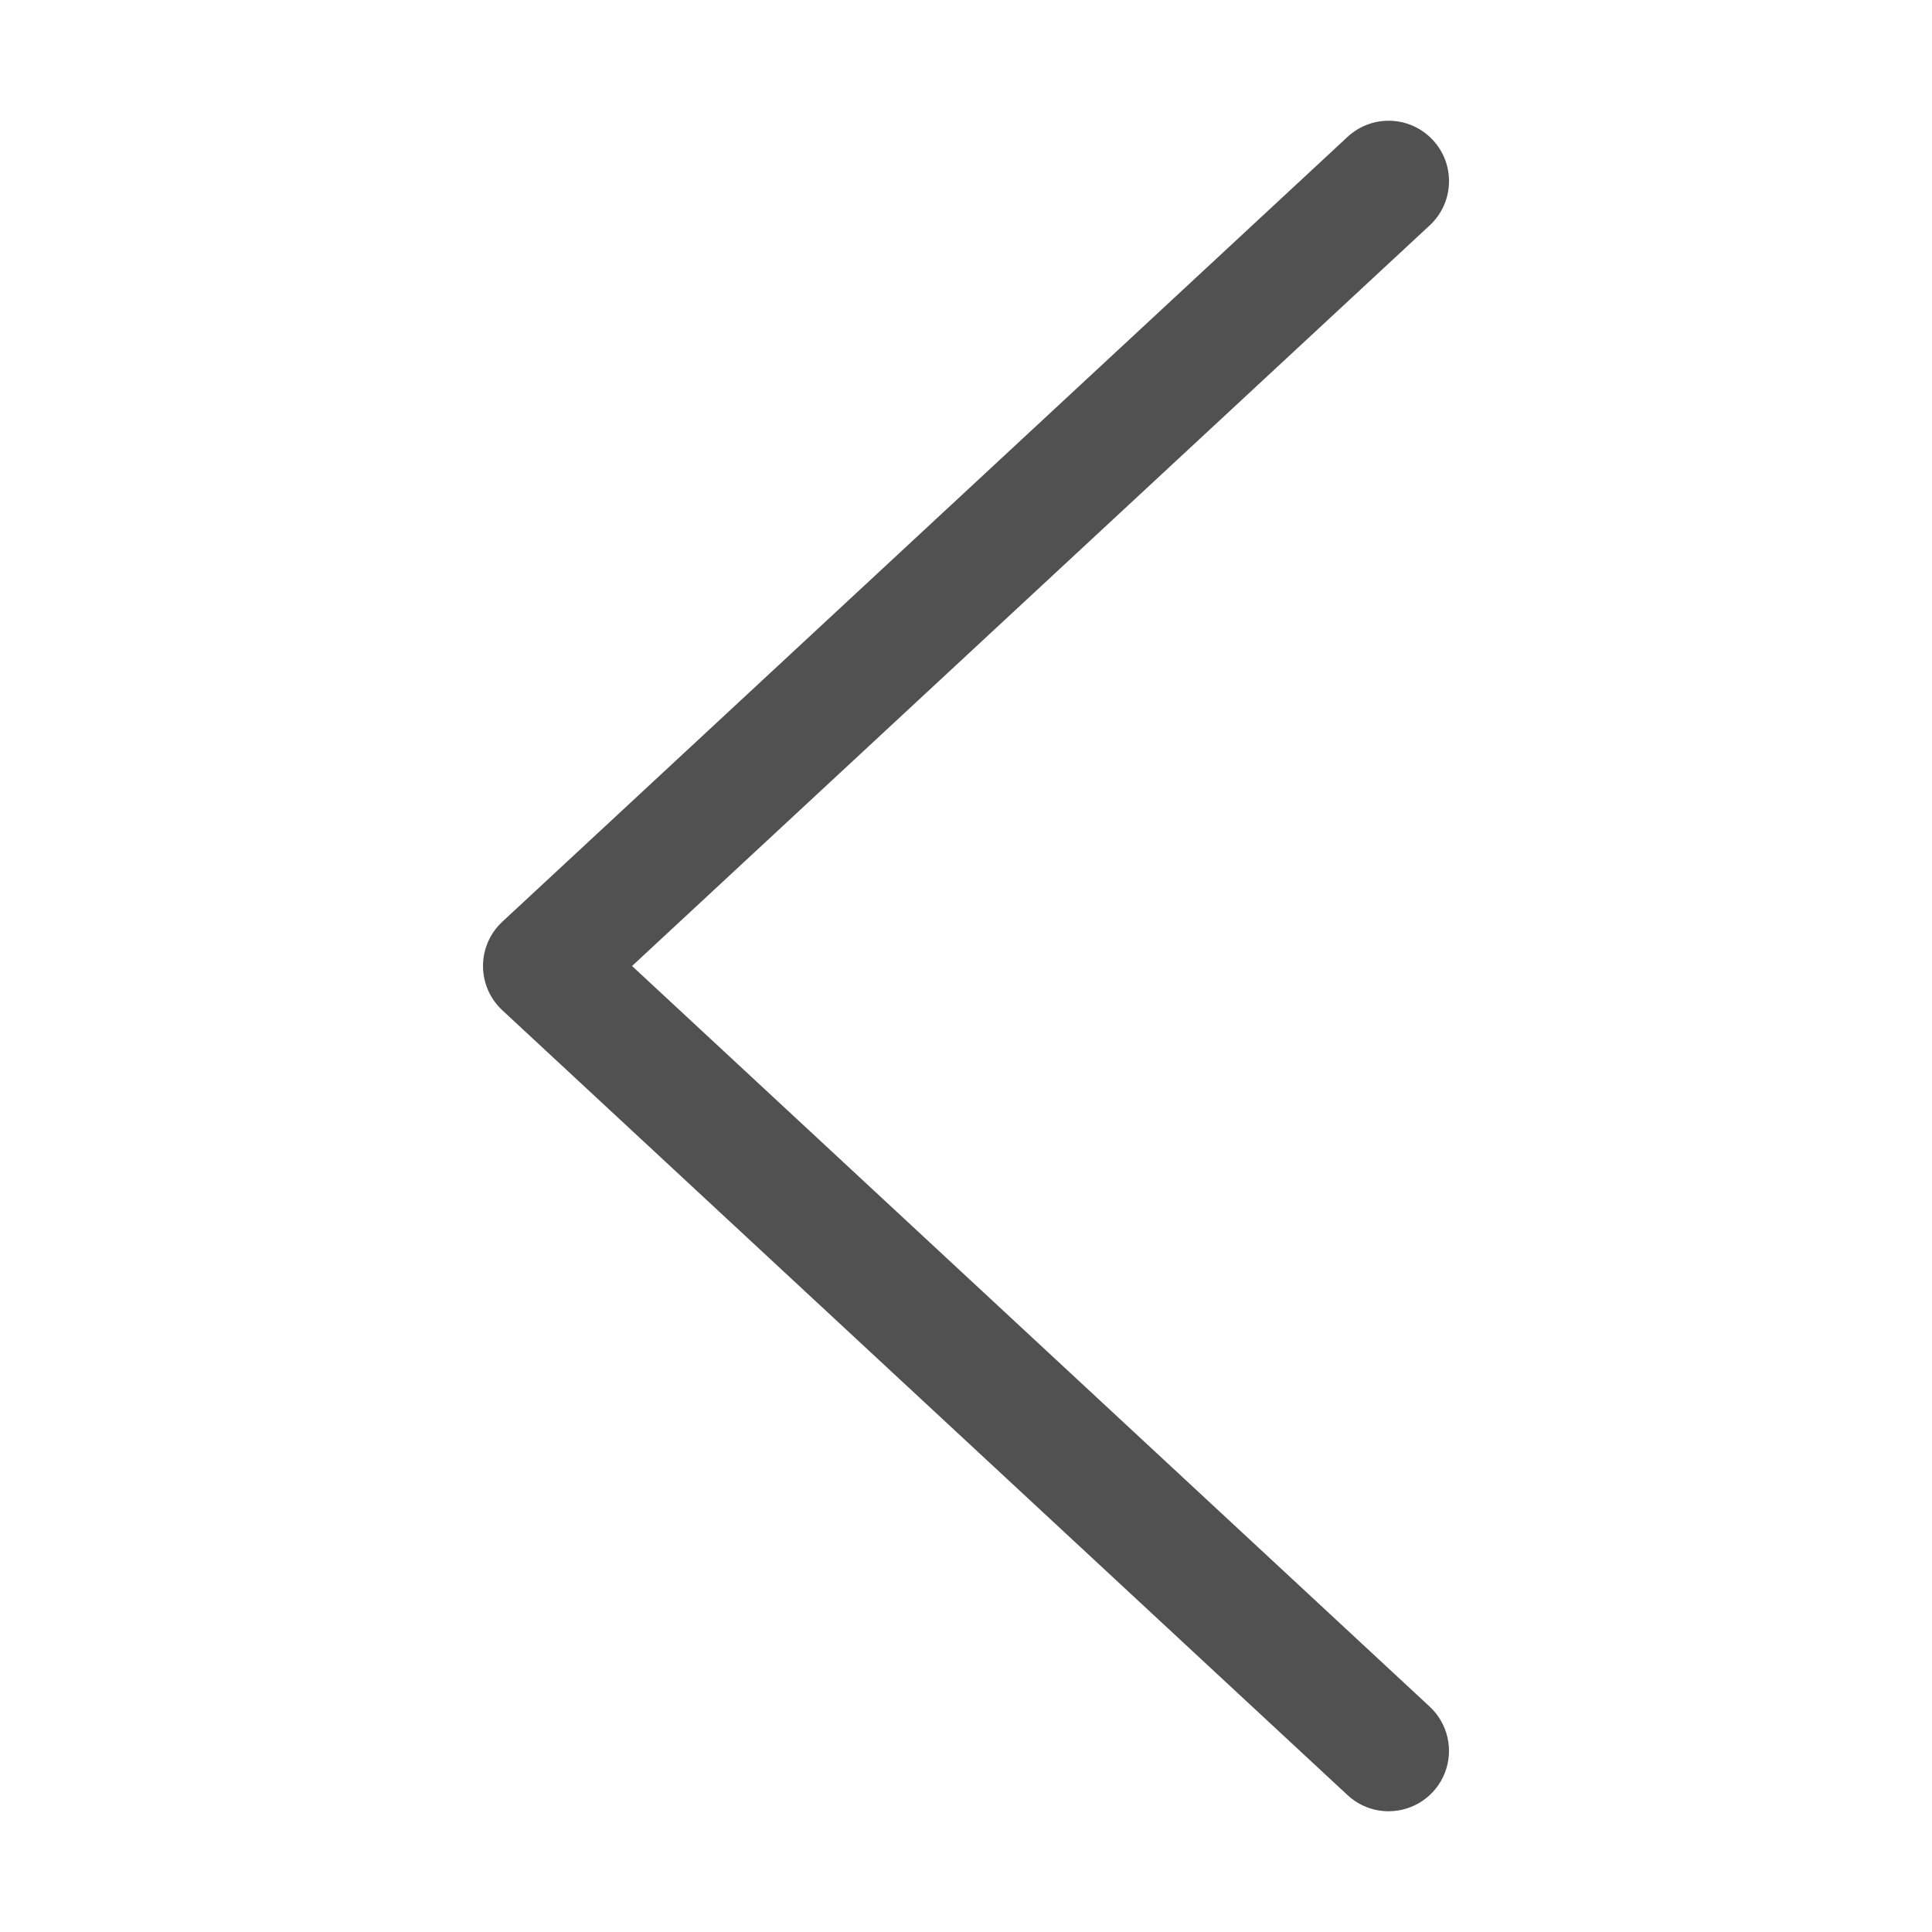
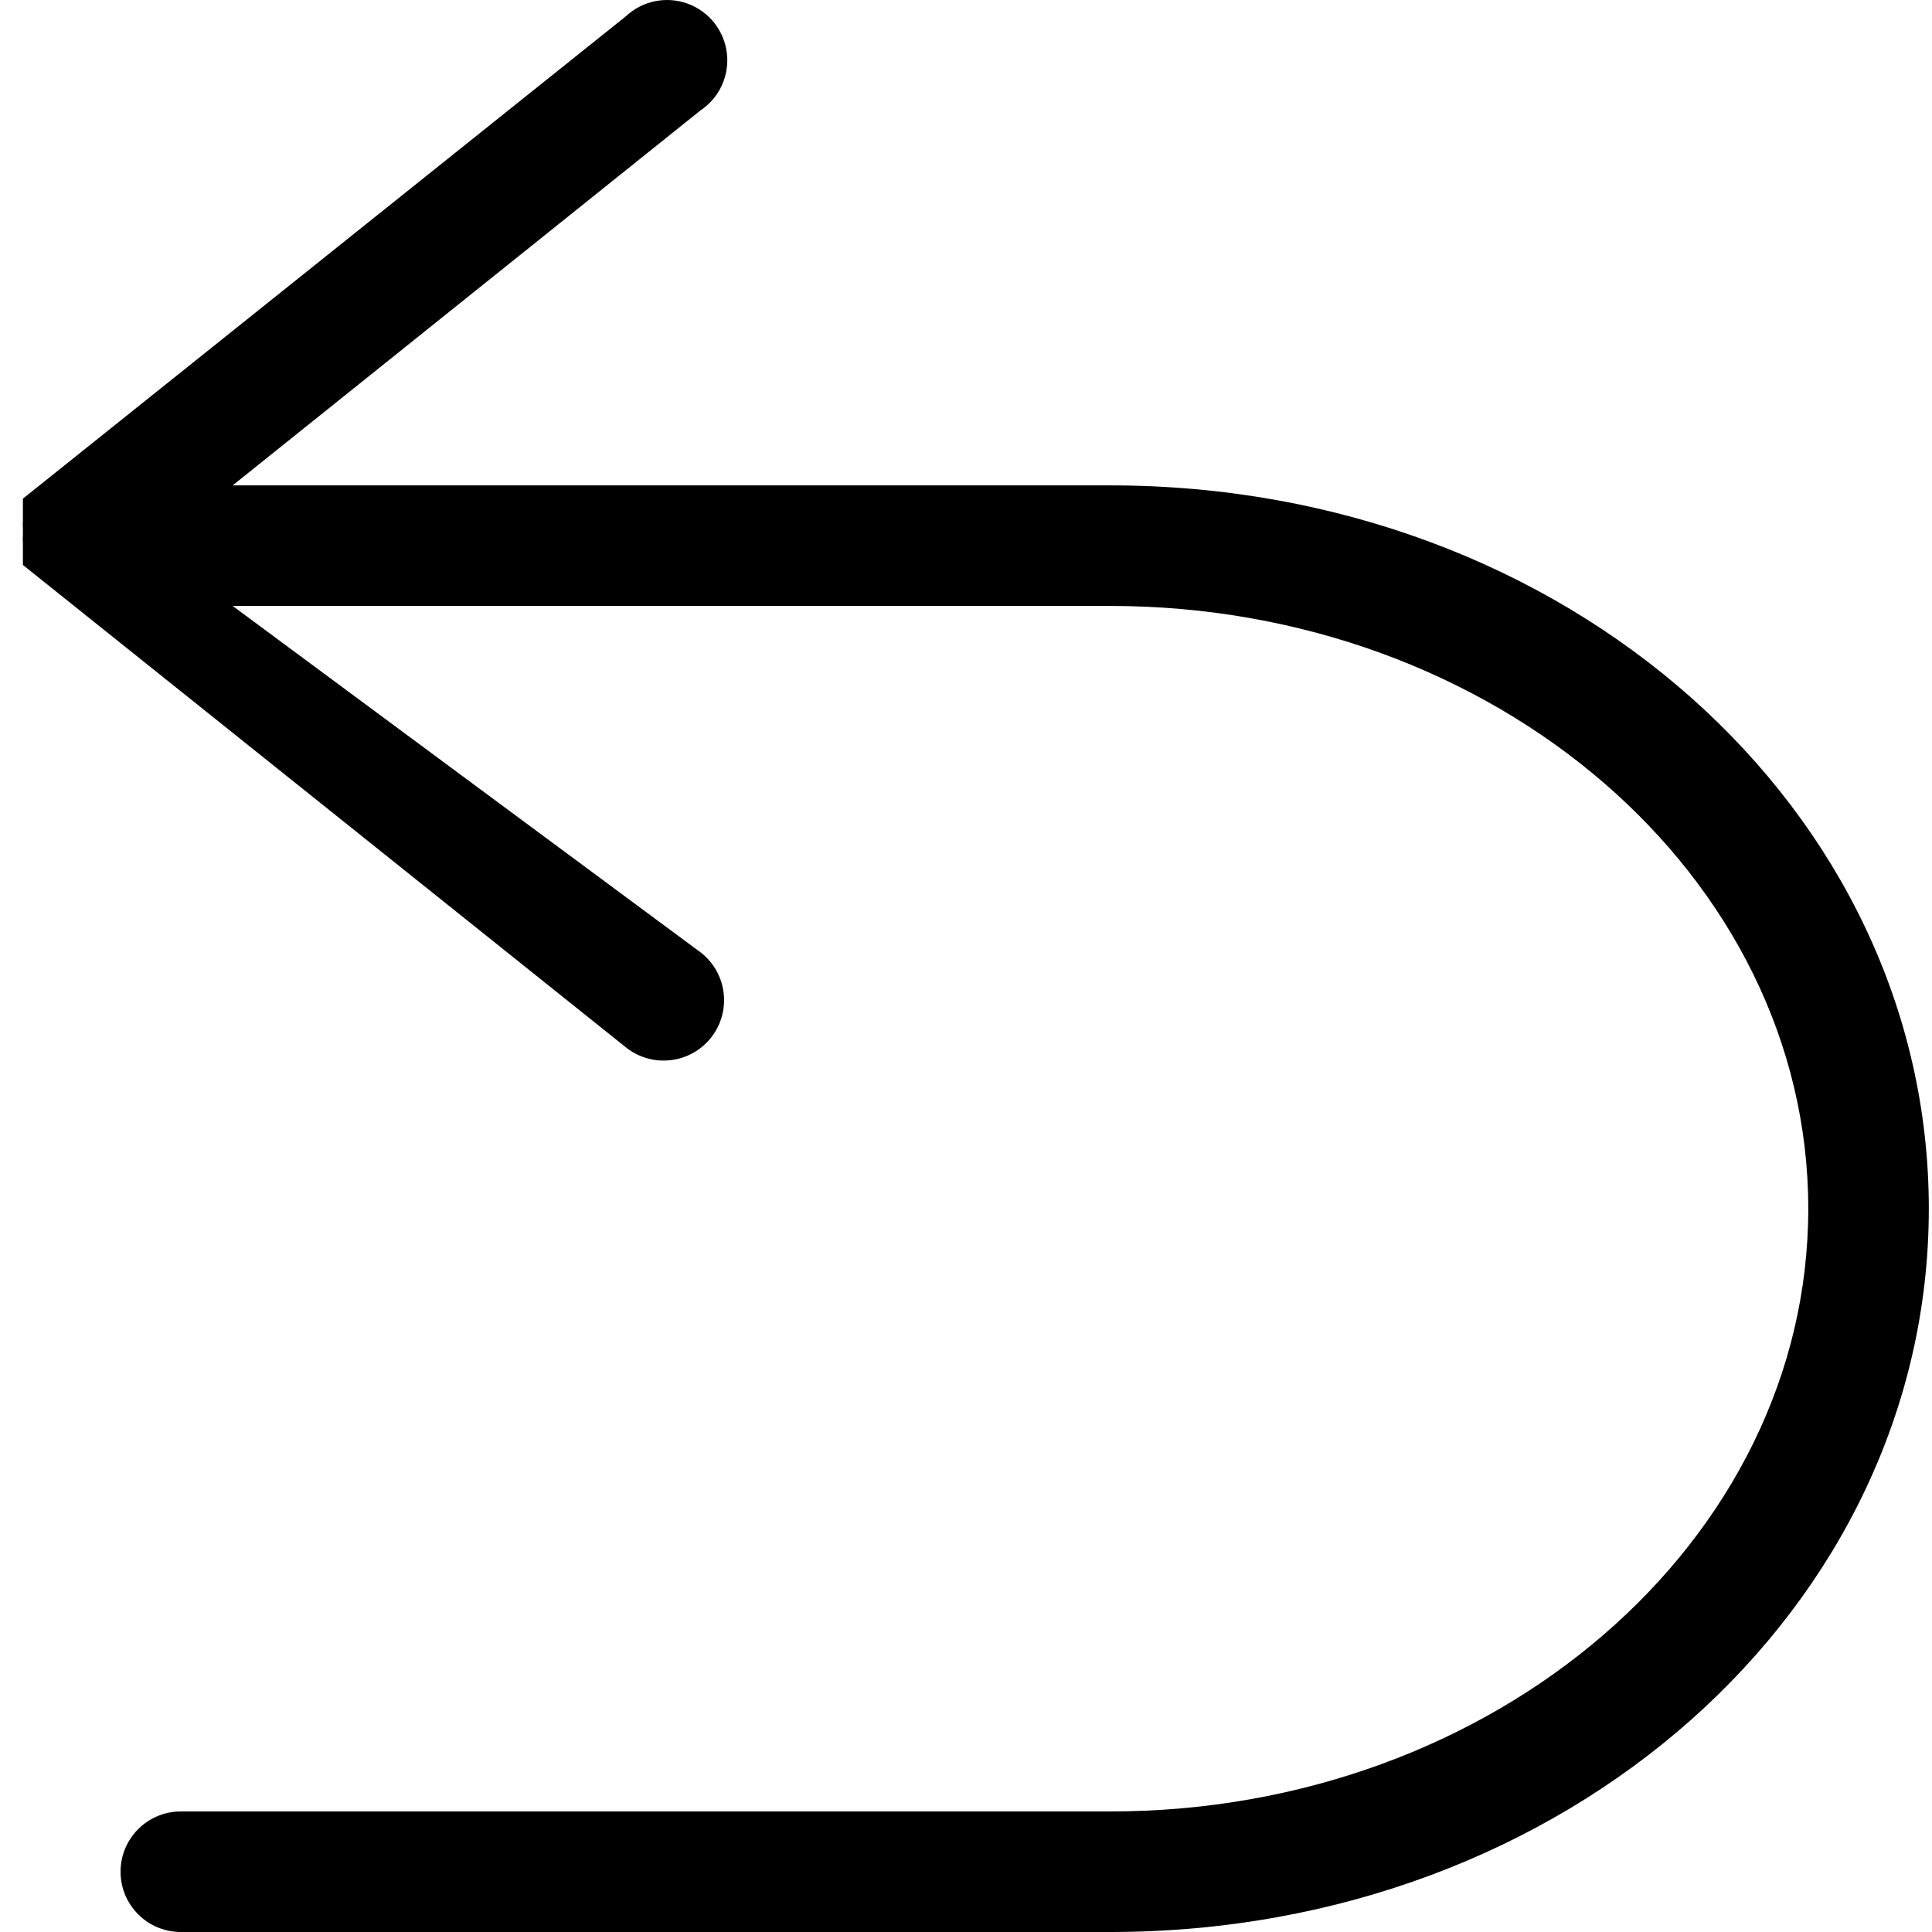
- <svg xmlns="http://www.w3.org/2000/svg" t="1540006086139" class="icon" style="" viewBox="0 0 1024 1024" version="1.1" p-id="1898" width="22" height="22">
-   <defs>
-     <style type="text/css" />
-   </defs>
-   <path d="M736 960a31.88 31.88 0 0 1-21.77-8.55l-448-416a32 32 0 0 1 0-46.9l448-416a32 32 0 1 1 43.55 46.9L335 512l422.77 392.55A32 32 0 0 1 736 960z" p-id="1899" fill="#515151" />
+ <svg xmlns="http://www.w3.org/2000/svg" t="1620874867506" class="icon" viewBox="0 0 1024 1024" version="1.1" p-id="1868" width="64" height="64">
+   <path d="M588.469 257.266H123.316L371.227 58.554a31.947 31.947 0 1 0-39.615-49.838l-319.473 255.578v11.501a30.669 30.669 0 0 0 0 4.473v3.195a30.669 30.669 0 0 0 0 4.473v11.501l319.473 255.578a31.947 31.947 0 1 0 40.254-49.838L123.316 321.16h465.152C792.292 321.16 958.418 464.284 958.418 640.633s-166.126 319.473-369.949 319.473H95.842a31.947 31.947 0 0 0 0 63.895h492.627C830.629 1024 1022.313 852.124 1022.313 640.633s-191.684-383.367-433.844-383.367z" fill="" p-id="1869" />
</svg>
